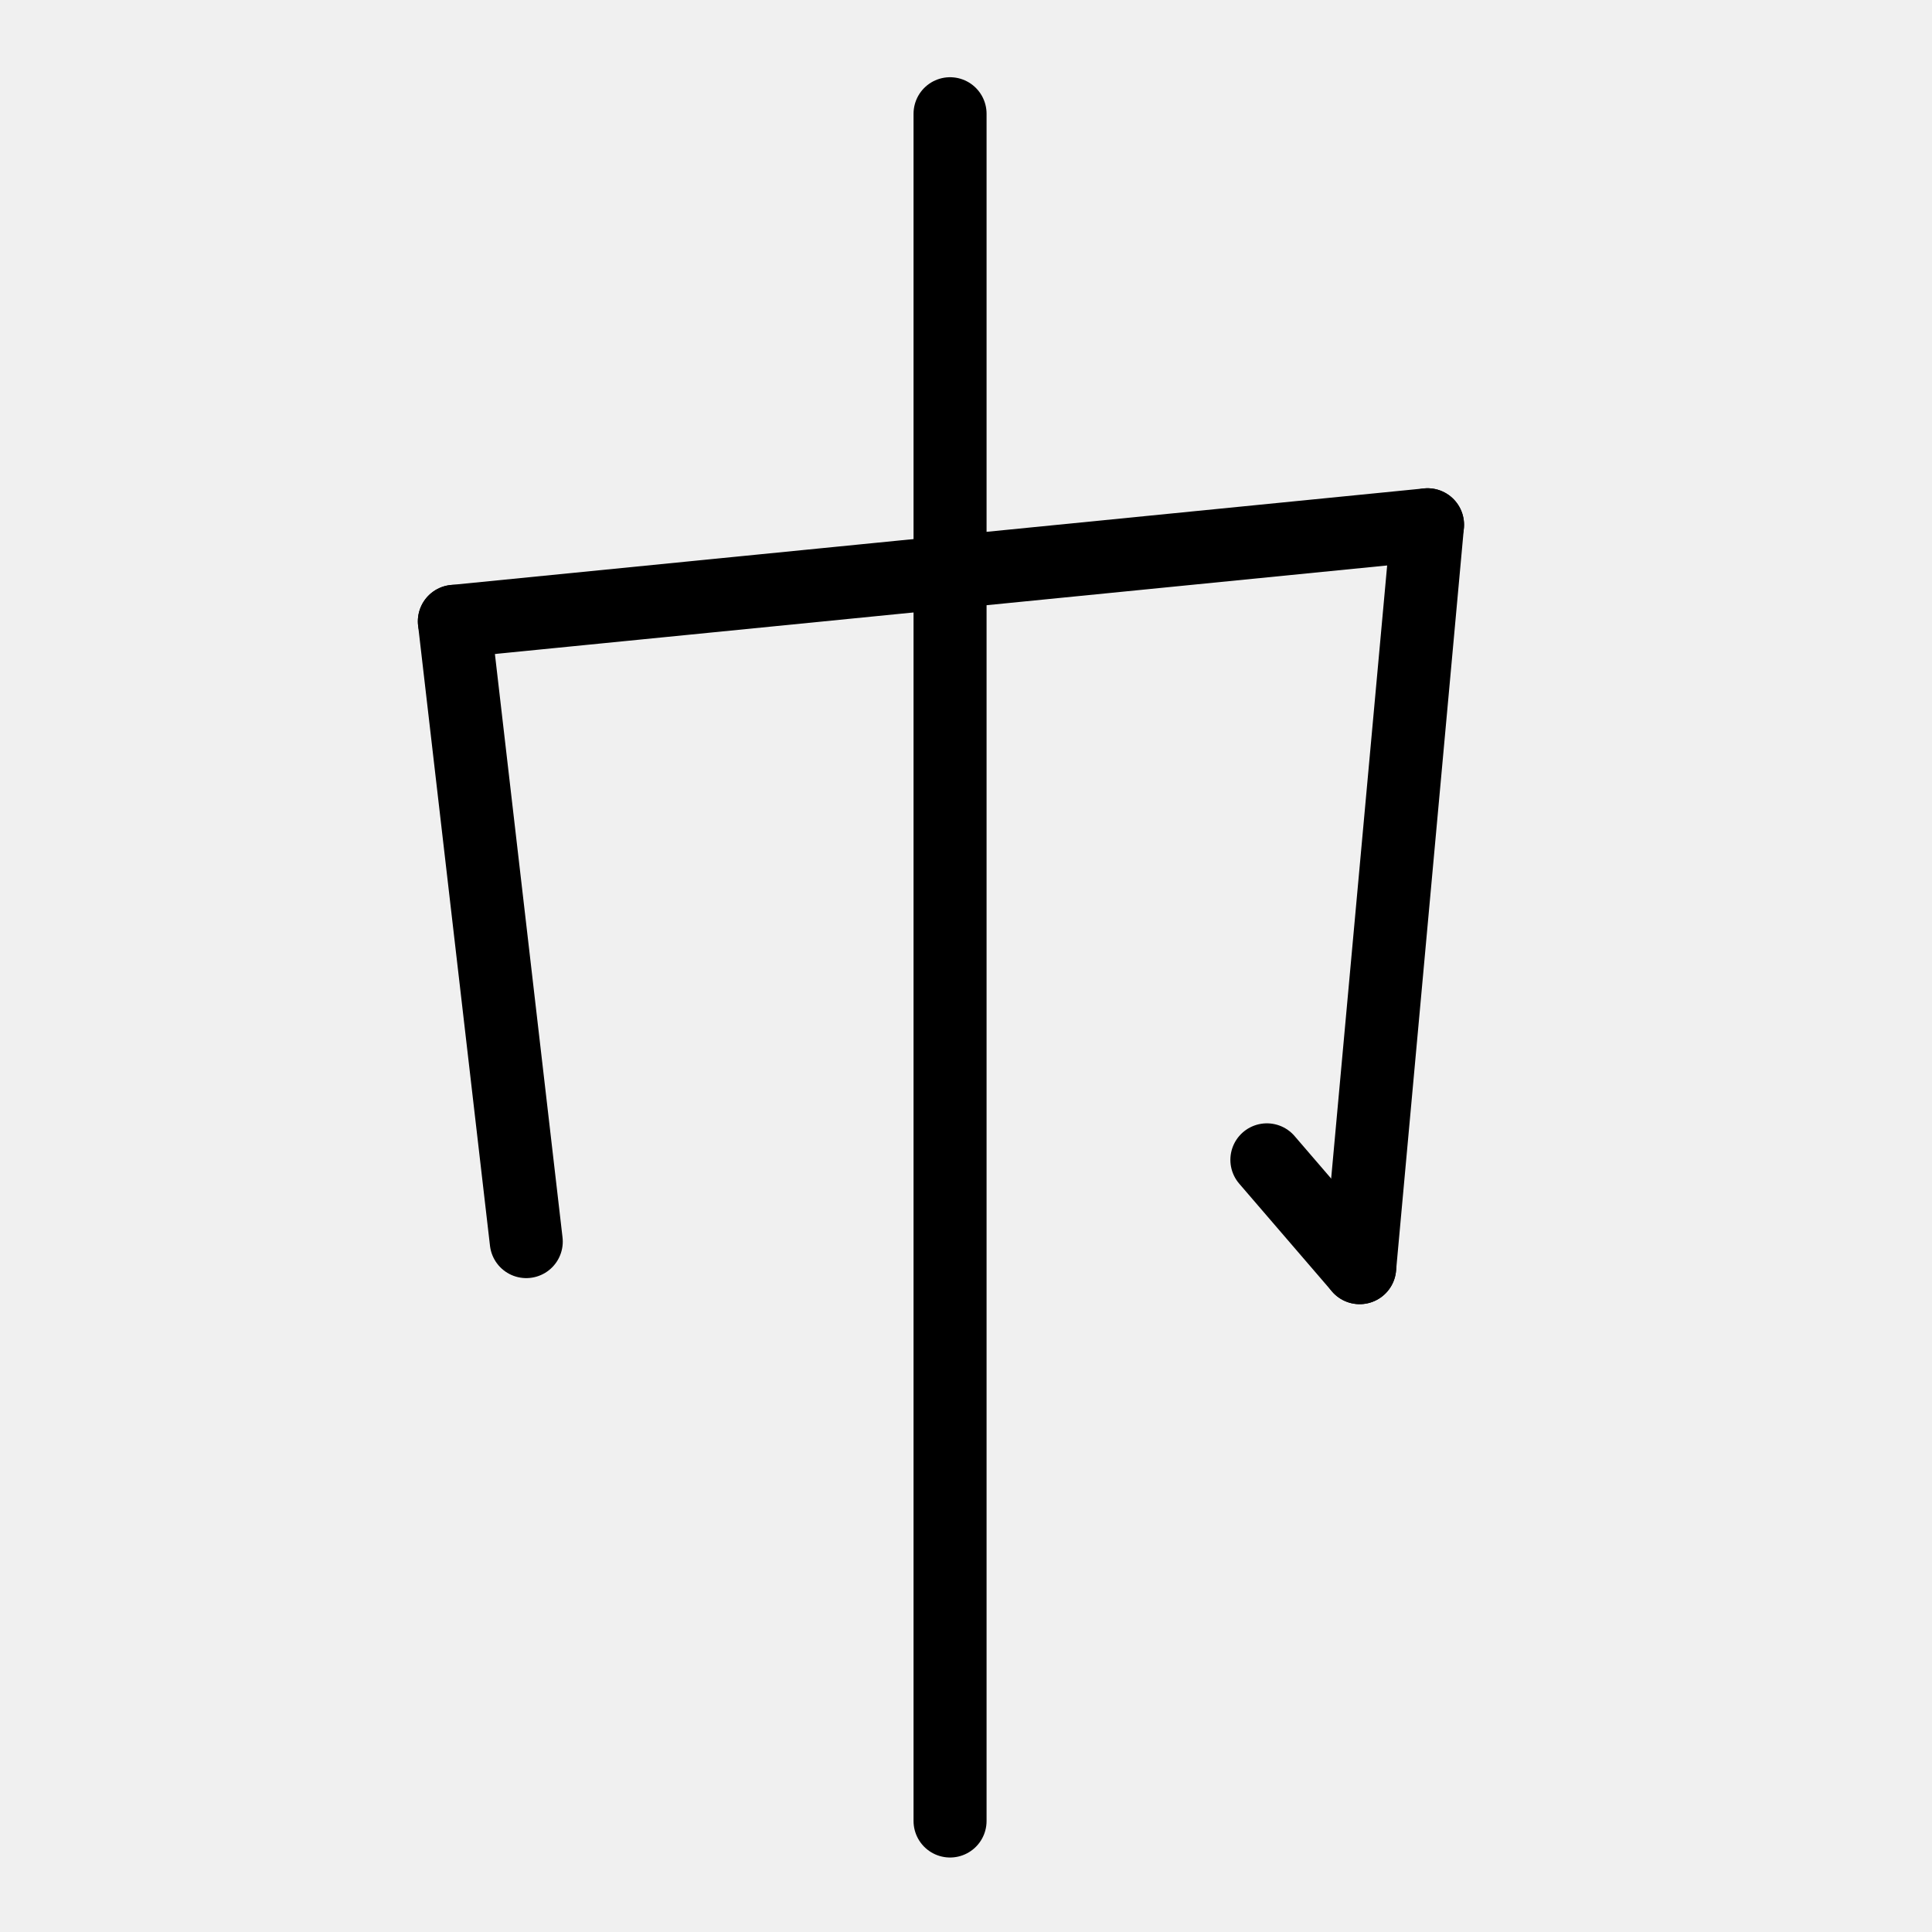
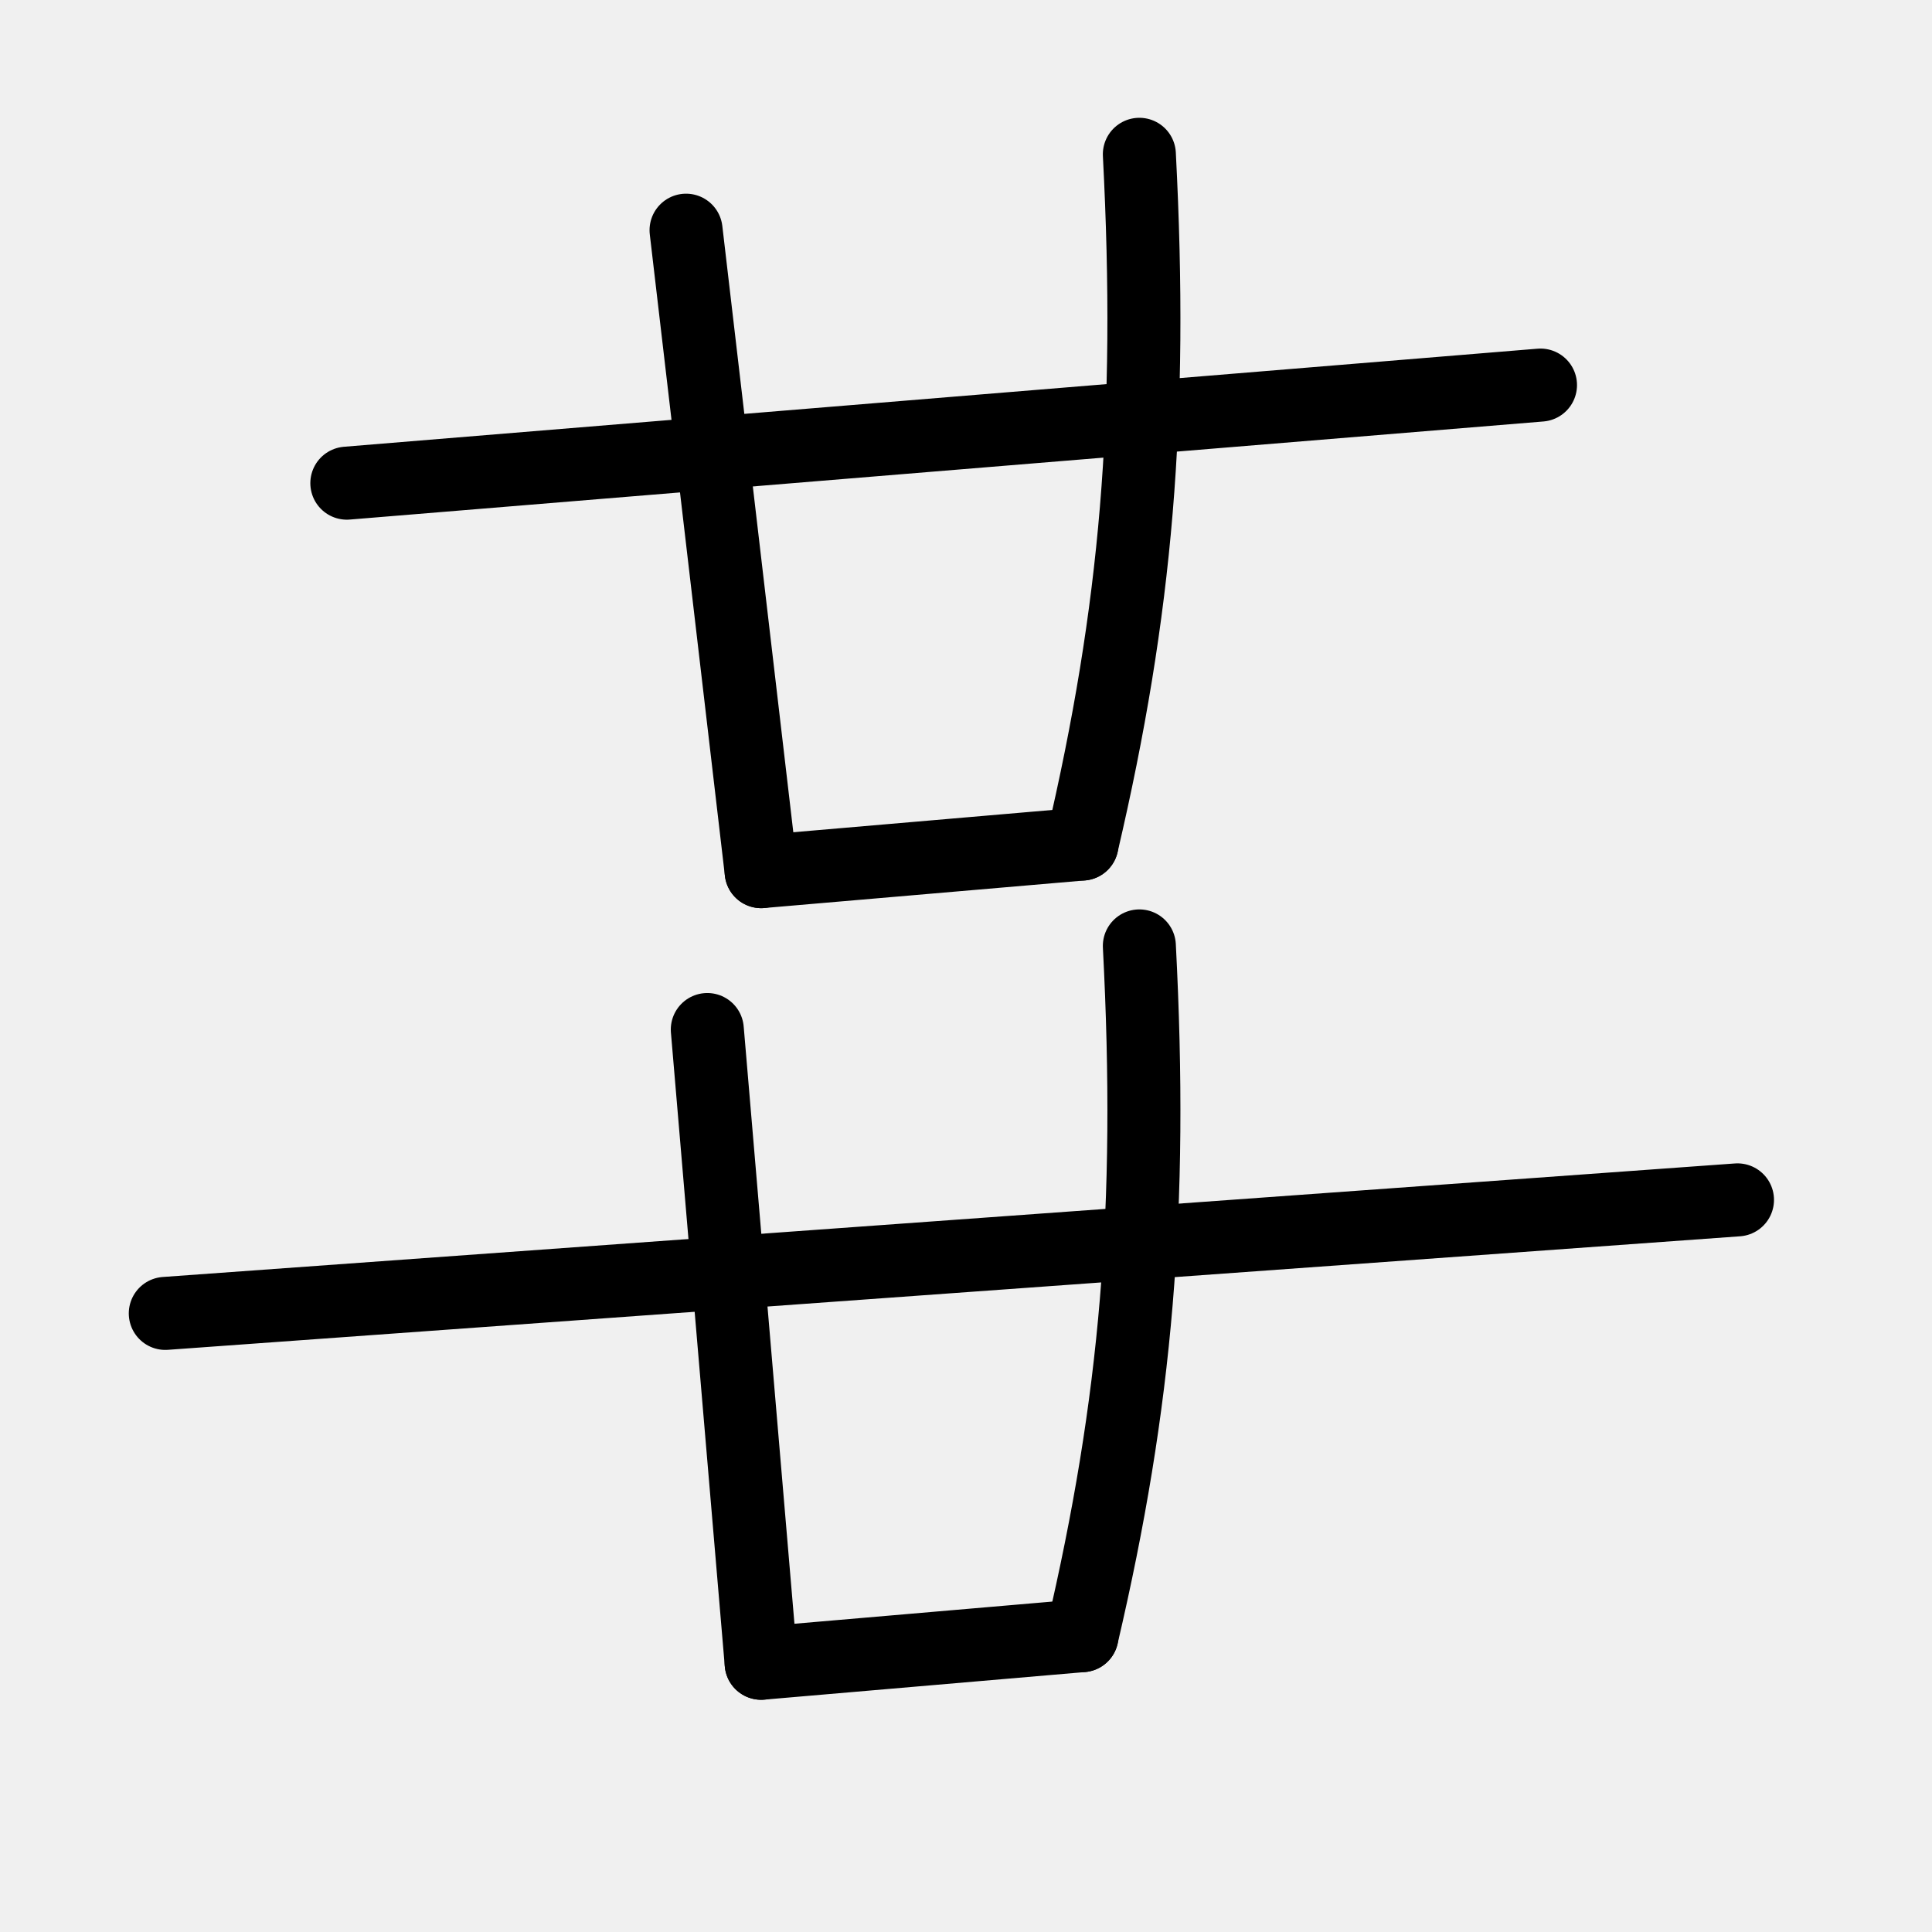
<svg xmlns="http://www.w3.org/2000/svg" xmlns:xlink="http://www.w3.org/1999/xlink" width="1000" height="1000" viewBox="0 0 264.583 264.583" version="1.1" id="svg1">
  <defs id="defs1">
+     <rect x="1677.939" y="-2488.205" width="10717.845" height="2745.917" id="rect77" />
    <color-profile name="Japan-Color-2011-Coated" xlink:href="file:///C:/WINDOWS/system32/spool/drivers/color/JapanColor2011Coated.icc" id="color-profile1" />
  </defs>
  <g id="layer1">
-     <path style="fill:none;stroke:#000000;stroke-width:10;stroke-linecap:round;stroke-linejoin:round;stroke-dasharray:none;stroke-opacity:1;paint-order:stroke fill markers" d="M -67.668,24.004 C -95.182,138.825 -192.422,219.938 -260.133,246.725" id="path36" />
-     <path style="fill:none;stroke:#000000;stroke-width:10;stroke-linecap:round;stroke-linejoin:round;stroke-dasharray:none;stroke-opacity:1;paint-order:stroke fill markers" d="M -211.871,73.186 C -178.186,178.717 -105.531,223.231 -31.786,246.93" id="path37" />
-     <path style="fill:none;stroke:#000000;stroke-width:10;stroke-linecap:round;stroke-linejoin:round;stroke-dasharray:none;stroke-opacity:1;paint-order:stroke fill markers" d="m -170.359,40.906 c 13.355,9.305 26.442,19.771 37.709,38.125" id="path38" />
-     <path style="fill:none;stroke:#000000;stroke-width:10;stroke-linecap:round;stroke-linejoin:round;stroke-dasharray:none;stroke-opacity:1;paint-order:stroke fill markers" d="M -499.989,87.76 V 182.968" id="path40" />
-     <path style="fill:none;stroke:#000000;stroke-width:10;stroke-linecap:round;stroke-linejoin:round;stroke-dasharray:none;stroke-opacity:1;paint-order:stroke fill markers" d="M -329.256,82.729 H -424.464" id="path41" />
-     <path style="fill:none;stroke:#000000;stroke-width:10;stroke-linecap:round;stroke-linejoin:round;stroke-dasharray:none;stroke-opacity:1;paint-order:stroke fill markers" d="m 340.352,81.275 9.846,95.07" id="path48" />
-     <path style="fill:none;stroke:#000000;stroke-width:10;stroke-linecap:round;stroke-linejoin:round;stroke-dasharray:none;stroke-opacity:1;paint-order:stroke fill markers" d="M 471.131,71.865 340.352,81.275" id="path49" />
-     <path style="fill:none;stroke:#000000;stroke-width:10;stroke-linecap:round;stroke-linejoin:round;stroke-dasharray:none;stroke-opacity:1;paint-order:stroke fill markers" d="M 461.838,166.991 350.198,176.345" id="path51" />
-     <path style="fill:none;stroke:#000000;stroke-width:10;stroke-linecap:round;stroke-linejoin:round;stroke-dasharray:none;stroke-opacity:1;paint-order:stroke fill markers" d="M 405.741,15.576 405.741,249.382" id="path52" />
-     <path style="fill:none;stroke:#000000;stroke-width:10;stroke-linecap:round;stroke-linejoin:round;stroke-dasharray:none;stroke-opacity:1;paint-order:stroke fill markers" d="M 504.344,113.81 373.565,123.22" id="path53" />
-     <path style="fill:none;stroke:#000000;stroke-width:10;stroke-linecap:round;stroke-linejoin:round;stroke-dasharray:none;stroke-opacity:1;paint-order:stroke fill markers" d="M 438.955,118.515 308.175,127.925" id="path54" />
-     <path style="fill:none;stroke:#000000;stroke-width:10;stroke-linecap:round;stroke-linejoin:round;stroke-dasharray:none;stroke-opacity:1;paint-order:stroke fill markers" d="M 927.66,47.063 C 923.402,173.993 899.949,208.42 856.518,243.053" id="path55" />
-     <path style="fill:none;stroke:#000000;stroke-width:10;stroke-linecap:round;stroke-linejoin:round;stroke-dasharray:none;stroke-opacity:1;paint-order:stroke fill markers" d="m 923.308,173.192 c 10.852,6.311 25.424,15.696 43.358,40.483" id="path57" />
-     <path style="fill:none;stroke:#000000;stroke-width:10;stroke-linecap:round;stroke-linejoin:round;stroke-dasharray:none;stroke-opacity:1;paint-order:stroke fill markers" d="m 651.764,21.187 2e-5,228.195" id="path59" />
-     <path style="fill:none;stroke:#000000;stroke-width:10;stroke-linecap:round;stroke-linejoin:round;stroke-dasharray:none;stroke-opacity:1;paint-order:stroke fill markers" d="M 729.85,113.515 577.91,128.262" id="path60" />
-     <path style="fill:none;stroke:#000000;stroke-width:10;stroke-linecap:round;stroke-linejoin:round;stroke-dasharray:none;stroke-opacity:1;paint-order:stroke fill markers" d="m 651.764,127.055 c -26.282,59.343 -57.111,92.345 -93.589,116.632" id="path61" />
-     <path style="fill:none;stroke:#000000;stroke-width:10;stroke-linecap:round;stroke-linejoin:round;stroke-dasharray:none;stroke-opacity:1;paint-order:stroke fill markers" d="m 590.474,65.39 c 7.647,14.944 16.508,26.959 37.709,38.125" id="path63" />
-     <path style="fill:none;stroke:#000000;stroke-width:10;stroke-linecap:round;stroke-linejoin:round;stroke-dasharray:none;stroke-opacity:1;paint-order:stroke fill markers" d="m 710.409,38.015 c -3.135,13.676 -15.717,41.755 -35.064,60.342" id="path64" />
-     <path style="fill:none;stroke:#000000;stroke-width:10;stroke-linecap:round;stroke-linejoin:round;stroke-dasharray:none;stroke-opacity:1;paint-order:stroke fill markers" d="M 1021.002,29.345 C 1017.001,145.058 995.352,216.045 945.626,243.053" id="path65" />
-     <path style="fill:none;stroke:#000000;stroke-width:10;stroke-linecap:round;stroke-linejoin:round;stroke-dasharray:none;stroke-opacity:1;paint-order:stroke fill markers" d="m 1015.949,183.239 c 22.073,11.086 39.36,27.183 56.489,60.871" id="path66" />
-     <path style="fill:none;stroke:#000000;stroke-width:10;stroke-linecap:round;stroke-linejoin:round;stroke-dasharray:none;stroke-opacity:1;paint-order:stroke fill markers" d="m 651.764,127.055 c 35.35,55.287 56.015,72.987 104.153,103.697" id="path3" />
-     <path style="fill:none;stroke:#000000;stroke-width:10;stroke-linecap:round;stroke-linejoin:round;stroke-dasharray:none;stroke-opacity:1;paint-order:stroke fill markers" d="m 471.131,71.865 -9.293,95.126" id="path4" />
-     <path style="fill:none;stroke:#000000;stroke-width:10;stroke-linecap:round;stroke-linejoin:round;stroke-dasharray:none;stroke-opacity:1;paint-order:stroke fill markers" d="m 1298.499,96.834 -158.503,11.976" id="path2" />
-     <path style="fill:none;stroke:#000000;stroke-width:10;stroke-linecap:round;stroke-linejoin:round;stroke-dasharray:none;stroke-opacity:1;paint-order:stroke fill markers" d="M 1222.168,25.642 C 1217.765,154.617 1189.432,212.564 1121.721,239.351" id="path5" />
-     <path style="fill:none;stroke:#000000;stroke-width:10;stroke-linecap:round;stroke-linejoin:round;stroke-dasharray:none;stroke-opacity:1;paint-order:stroke fill markers" d="m 1214.893,101.834 c 20.539,69.834 63.835,102.286 113.031,129.822" id="path6" />
-     <path style="fill:none;stroke:#000000;stroke-width:10;stroke-linecap:round;stroke-linejoin:round;stroke-dasharray:none;stroke-opacity:1;paint-order:stroke fill markers" d="m 710.409,38.015 c -3.135,13.676 -15.717,41.755 -35.064,60.342" id="path15" />
-     <path style="fill:none;stroke:#000000;stroke-width:10;stroke-linecap:round;stroke-linejoin:round;stroke-dasharray:none;stroke-opacity:1;paint-order:stroke fill markers" d="m 1508.019,33.495 c 0,46.135 -11.581,152.247 -50.194,197.594" id="path16" />
-     <path style="fill:none;stroke:#000000;stroke-width:10;stroke-linecap:round;stroke-linejoin:round;stroke-dasharray:none;stroke-opacity:1;paint-order:stroke fill markers" d="m 1596.118,28.495 -87.787,3.225" id="path17" />
-     <path style="fill:none;stroke:#000000;stroke-width:10;stroke-linecap:round;stroke-linejoin:round;stroke-dasharray:none;stroke-opacity:1;paint-order:stroke fill markers" d="m 1596.438,28.551 0,204.628" id="path18" />
-     <path style="fill:none;stroke:#000000;stroke-width:10;stroke-linecap:round;stroke-linejoin:round;stroke-dasharray:none;stroke-opacity:1;paint-order:stroke fill markers" d="m 1596.438,233.179 -20.642,-16.939" id="path19" />
-     <path style="fill:none;stroke:#000000;stroke-width:10;stroke-linecap:round;stroke-linejoin:round;stroke-dasharray:none;stroke-opacity:1;paint-order:stroke fill markers" d="M -806.718,82.729 V 159.422" id="path20" />
-     <path style="fill:none;stroke:#000000;stroke-width:10;stroke-linecap:round;stroke-linejoin:round;stroke-dasharray:none;stroke-opacity:1;paint-order:stroke fill markers" d="M -773.112,14.402 V 250.038" id="path21" />
-     <path style="fill:none;stroke:#000000;stroke-width:10;stroke-linecap:round;stroke-linejoin:round;stroke-dasharray:none;stroke-opacity:1;paint-order:stroke fill markers" d="m -717.693,14.26 c -7.791,53.926 -20.497,81.619 -45.1,106.815" id="path22" />
-     <path style="fill:none;stroke:#000000;stroke-width:10;stroke-linecap:round;stroke-linejoin:round;stroke-dasharray:none;stroke-opacity:1;paint-order:stroke fill markers" d="m -717.693,14.26 c 20.062,17.488 30.974,34.957 41.283,60.277" id="path23" />
-     <path style="fill:none;stroke:#000000;stroke-width:10;stroke-linecap:round;stroke-linejoin:round;stroke-dasharray:none;stroke-opacity:1;paint-order:stroke fill markers" d="M -712.693,90.464 V 248.811" id="path24" />
-     <path style="fill:none;stroke:#000000;stroke-width:10;stroke-linecap:round;stroke-linejoin:round;stroke-dasharray:none;stroke-opacity:1;paint-order:stroke fill markers" d="m -743.911,158.365 c 2.008,17.013 6.469,26.395 18.794,37.7" id="path25" />
-     <path style="fill:none;stroke:#000000;stroke-width:10;stroke-linecap:round;stroke-linejoin:round;stroke-dasharray:none;stroke-opacity:1;paint-order:stroke fill markers" d="m -681.411,136.193 c -2.57,31.339 -9.302,44.399 -18.859,59.988" id="path26" />
-     <path style="fill:none;stroke:#000000;stroke-width:10;stroke-linecap:round;stroke-linejoin:round;stroke-dasharray:none;stroke-opacity:1;paint-order:stroke fill markers" d="m -641.088,14.26 c -11.694,53.408 -23.037,74.712 -51.661,106.815" id="path27" />
-     <path style="fill:none;stroke:#000000;stroke-width:10;stroke-linecap:round;stroke-linejoin:round;stroke-dasharray:none;stroke-opacity:1;paint-order:stroke fill markers" d="m -641.088,14.26 c 18.877,9.767 55.683,48.226 65.573,72.014" id="path28" />
-     <path style="fill:none;stroke:#000000;stroke-width:10;stroke-linecap:round;stroke-linejoin:round;stroke-dasharray:none;stroke-opacity:1;paint-order:stroke fill markers" d="m -579.325,178.506 -92.86,5.678" id="path31" />
-     <path style="fill:none;stroke:#000000;stroke-width:10;stroke-linecap:round;stroke-linejoin:round;stroke-dasharray:none;stroke-opacity:1;paint-order:stroke fill markers" d="m -672.185,184.184 6.991,65.182" id="path33" />
-     <path style="fill:none;stroke:#000000;stroke-width:10;stroke-linecap:round;stroke-linejoin:round;stroke-dasharray:none;stroke-opacity:1;paint-order:stroke fill markers" d="m -585.924,243.722 -79.27,5.644" id="path35" />
-     <path style="fill:none;stroke:#000000;stroke-width:10;stroke-linecap:round;stroke-linejoin:round;stroke-dasharray:none;stroke-opacity:1;paint-order:stroke fill markers" d="m -579.325,178.506 -6.599,65.216" id="path39" />
-     <path style="fill:none;stroke:#000000;stroke-width:10;stroke-linecap:round;stroke-linejoin:round;stroke-dasharray:none;stroke-opacity:1;paint-order:stroke fill markers" d="m -732.442,229.453 19.869,20.87" id="path42" />
-     <path style="fill:none;stroke:#000000;stroke-width:10;stroke-linecap:round;stroke-linejoin:round;stroke-dasharray:none;stroke-opacity:1;paint-order:stroke fill markers" d="m -587.928,211.114 -79.816,5.678" id="path44" />
-     <path style="fill:none;stroke:#000000;stroke-width:10;stroke-linecap:round;stroke-linejoin:round;stroke-dasharray:none;stroke-opacity:1;paint-order:stroke fill markers" d="m -582.958,99.646 -86.03,5.247" id="path45" />
-     <path style="fill:none;stroke:#000000;stroke-width:10;stroke-linecap:round;stroke-linejoin:round;stroke-dasharray:none;stroke-opacity:1;paint-order:stroke fill markers" d="m -668.987,104.893 6.477,60.243" id="path46" />
-     <path style="fill:none;stroke:#000000;stroke-width:10;stroke-linecap:round;stroke-linejoin:round;stroke-dasharray:none;stroke-opacity:1;paint-order:stroke fill markers" d="m -589.071,159.919 -73.439,5.216" id="path47" />
-     <path style="fill:none;stroke:#000000;stroke-width:10;stroke-linecap:round;stroke-linejoin:round;stroke-dasharray:none;stroke-opacity:1;paint-order:stroke fill markers" d="m -582.958,99.646 -6.113,60.274" id="path50" />
-     <path style="fill:none;stroke:#000000;stroke-width:10;stroke-linecap:round;stroke-linejoin:round;stroke-dasharray:none;stroke-opacity:1;paint-order:stroke fill markers" d="m -590.928,129.782 -73.945,5.247" id="path56" />
-     <path style="fill:none;stroke:#000000;stroke-width:10;stroke-linecap:round;stroke-linejoin:round;stroke-dasharray:none;stroke-opacity:1;paint-order:stroke fill markers" d="m 62.224,85.089 9.846,84.945" id="path69" />
-     <path style="fill:none;stroke:#000000;stroke-width:10;stroke-linecap:round;stroke-linejoin:round;stroke-dasharray:none;stroke-opacity:1;paint-order:stroke fill markers" d="M 195.498,71.865 62.224,85.089" id="path70" />
-     <path style="fill:none;stroke:#000000;stroke-width:10;stroke-linecap:round;stroke-linejoin:round;stroke-dasharray:none;stroke-opacity:1;paint-order:stroke fill markers" d="m 130.108,15.576 2e-5,233.806" id="path72" />
-     <path style="fill:none;stroke:#000000;stroke-width:10;stroke-linecap:round;stroke-linejoin:round;stroke-dasharray:none;stroke-opacity:1;paint-order:stroke fill markers" d="M 195.498,71.865 186.205,173.603" id="path75" />
-     <path style="fill:none;stroke:#000000;stroke-width:10;stroke-linecap:round;stroke-linejoin:round;stroke-dasharray:none;stroke-opacity:1;paint-order:stroke fill markers" d="m 173.497,158.838 12.707,14.765" id="path76" />
+     <path style="fill:none;stroke:#000000;stroke-width:10;stroke-linecap:round;stroke-linejoin:round;stroke-dasharray:none;stroke-opacity:1;paint-order:stroke fill markers" d="M -67.668,347.188 C -95.182,462.008 -192.422,543.121 -260.133,569.908" id="path36" />
+     <path style="fill:none;stroke:#000000;stroke-width:10;stroke-linecap:round;stroke-linejoin:round;stroke-dasharray:none;stroke-opacity:1;paint-order:stroke fill markers" d="m -211.871,396.37 c 33.685,105.53 106.339,150.045 180.085,173.744" id="path37" />
+     <path style="fill:none;stroke:#000000;stroke-width:10;stroke-linecap:round;stroke-linejoin:round;stroke-dasharray:none;stroke-opacity:1;paint-order:stroke fill markers" d="m -170.359,364.09 c 13.355,9.305 26.442,19.771 37.709,38.125" id="path38" />
+     <path style="fill:none;stroke:#000000;stroke-width:10;stroke-linecap:round;stroke-linejoin:round;stroke-dasharray:none;stroke-opacity:1;paint-order:stroke fill markers" d="M -499.989,410.944 V 506.152" id="path40" />
+     <path style="fill:none;stroke:#000000;stroke-width:10;stroke-linecap:round;stroke-linejoin:round;stroke-dasharray:none;stroke-opacity:1;paint-order:stroke fill markers" d="M -329.256,405.913 H -424.464" id="path41" />
+     <path style="fill:none;stroke:#000000;stroke-width:10;stroke-linecap:round;stroke-linejoin:round;stroke-dasharray:none;stroke-opacity:1;paint-order:stroke fill markers" d="m 340.352,404.459 9.846,95.07" id="path48" />
+     <path style="fill:none;stroke:#000000;stroke-width:10;stroke-linecap:round;stroke-linejoin:round;stroke-dasharray:none;stroke-opacity:1;paint-order:stroke fill markers" d="m 471.131,395.049 -130.78,9.41" id="path49" />
+     <path style="fill:none;stroke:#000000;stroke-width:10;stroke-linecap:round;stroke-linejoin:round;stroke-dasharray:none;stroke-opacity:1;paint-order:stroke fill markers" d="M 461.838,490.174 350.198,499.529" id="path51" />
+     <path style="fill:none;stroke:#000000;stroke-width:10;stroke-linecap:round;stroke-linejoin:round;stroke-dasharray:none;stroke-opacity:1;paint-order:stroke fill markers" d="m 405.741,338.76 2e-5,233.806" id="path52" />
+     <path style="fill:none;stroke:#000000;stroke-width:10;stroke-linecap:round;stroke-linejoin:round;stroke-dasharray:none;stroke-opacity:1;paint-order:stroke fill markers" d="m 504.344,436.994 -130.78,9.41" id="path53" />
+     <path style="fill:none;stroke:#000000;stroke-width:10;stroke-linecap:round;stroke-linejoin:round;stroke-dasharray:none;stroke-opacity:1;paint-order:stroke fill markers" d="m 438.955,441.699 -130.78,9.41" id="path54" />
+     <path style="fill:none;stroke:#000000;stroke-width:10;stroke-linecap:round;stroke-linejoin:round;stroke-dasharray:none;stroke-opacity:1;paint-order:stroke fill markers" d="M 927.66,370.246 C 923.402,497.177 899.949,531.604 856.518,566.237" id="path55" />
+     <path style="fill:none;stroke:#000000;stroke-width:10;stroke-linecap:round;stroke-linejoin:round;stroke-dasharray:none;stroke-opacity:1;paint-order:stroke fill markers" d="m 923.308,496.376 c 10.852,6.311 25.424,15.696 43.358,40.483" id="path57" />
+     <path style="fill:none;stroke:#000000;stroke-width:10;stroke-linecap:round;stroke-linejoin:round;stroke-dasharray:none;stroke-opacity:1;paint-order:stroke fill markers" d="m 651.764,344.37 2e-5,228.195" id="path59" />
+     <path style="fill:none;stroke:#000000;stroke-width:10;stroke-linecap:round;stroke-linejoin:round;stroke-dasharray:none;stroke-opacity:1;paint-order:stroke fill markers" d="M 729.85,436.699 577.91,451.445" id="path60" />
+     <path style="fill:none;stroke:#000000;stroke-width:10;stroke-linecap:round;stroke-linejoin:round;stroke-dasharray:none;stroke-opacity:1;paint-order:stroke fill markers" d="M 651.764,450.239 C 625.482,509.581 594.653,542.584 558.175,566.871" id="path61" />
+     <path style="fill:none;stroke:#000000;stroke-width:10;stroke-linecap:round;stroke-linejoin:round;stroke-dasharray:none;stroke-opacity:1;paint-order:stroke fill markers" d="m 590.474,388.574 c 7.647,14.944 16.508,26.959 37.709,38.125" id="path63" />
+     <path style="fill:none;stroke:#000000;stroke-width:10;stroke-linecap:round;stroke-linejoin:round;stroke-dasharray:none;stroke-opacity:1;paint-order:stroke fill markers" d="m 710.409,361.199 c -3.135,13.676 -15.717,41.755 -35.064,60.342" id="path64" />
+     <path style="fill:none;stroke:#000000;stroke-width:10;stroke-linecap:round;stroke-linejoin:round;stroke-dasharray:none;stroke-opacity:1;paint-order:stroke fill markers" d="m 1021.002,352.529 c -4,115.713 -25.65,186.701 -75.375,213.708" id="path65" />
+     <path style="fill:none;stroke:#000000;stroke-width:10;stroke-linecap:round;stroke-linejoin:round;stroke-dasharray:none;stroke-opacity:1;paint-order:stroke fill markers" d="m 1015.949,506.423 c 22.073,11.086 39.36,27.183 56.489,60.871" id="path66" />
+     <path style="fill:none;stroke:#000000;stroke-width:10;stroke-linecap:round;stroke-linejoin:round;stroke-dasharray:none;stroke-opacity:1;paint-order:stroke fill markers" d="m 651.764,450.239 c 35.35,55.287 56.015,72.987 104.153,103.697" id="path3" />
+     <path style="fill:none;stroke:#000000;stroke-width:10;stroke-linecap:round;stroke-linejoin:round;stroke-dasharray:none;stroke-opacity:1;paint-order:stroke fill markers" d="m 471.131,395.049 -9.293,95.126" id="path4" />
+     <path style="fill:none;stroke:#000000;stroke-width:10;stroke-linecap:round;stroke-linejoin:round;stroke-dasharray:none;stroke-opacity:1;paint-order:stroke fill markers" d="m -1269.641,420.017 -158.503,11.976" id="path2" />
+     <path style="fill:none;stroke:#000000;stroke-width:10;stroke-linecap:round;stroke-linejoin:round;stroke-dasharray:none;stroke-opacity:1;paint-order:stroke fill markers" d="m -1345.973,348.826 c -4.402,128.975 -32.736,186.922 -100.447,213.709" id="path5" />
+     <path style="fill:none;stroke:#000000;stroke-width:10;stroke-linecap:round;stroke-linejoin:round;stroke-dasharray:none;stroke-opacity:1;paint-order:stroke fill markers" d="m -1353.247,425.017 c 20.539,69.834 63.835,102.286 113.031,129.822" id="path6" />
+     <path style="fill:none;stroke:#000000;stroke-width:10;stroke-linecap:round;stroke-linejoin:round;stroke-dasharray:none;stroke-opacity:1;paint-order:stroke fill markers" d="m 710.409,361.199 c -3.135,13.676 -15.717,41.755 -35.064,60.342" id="path15" />
+     <path style="fill:none;stroke:#000000;stroke-width:10;stroke-linecap:round;stroke-linejoin:round;stroke-dasharray:none;stroke-opacity:1;paint-order:stroke fill markers" d="m 1303.238,405.798 c 3.741,49.538 0.031,114.385 -35.328,155.729" id="path16" />
+     <path style="fill:none;stroke:#000000;stroke-width:10;stroke-linecap:round;stroke-linejoin:round;stroke-dasharray:none;stroke-opacity:1;paint-order:stroke fill markers" d="m 1370.741,380.304 -67.218,9.592" id="path17" />
+     <path style="fill:none;stroke:#000000;stroke-width:10;stroke-linecap:round;stroke-linejoin:round;stroke-dasharray:none;stroke-opacity:1;paint-order:stroke fill markers" d="M 1370.741,380.304 V 573.507" id="path18" />
+     <path style="fill:none;stroke:#000000;stroke-width:10;stroke-linecap:round;stroke-linejoin:round;stroke-dasharray:none;stroke-opacity:1;paint-order:stroke fill markers" d="m 1370.741,573.507 -21.696,-23.06" id="path19" />
+     <path style="fill:none;stroke:#000000;stroke-width:10;stroke-linecap:round;stroke-linejoin:round;stroke-dasharray:none;stroke-opacity:1;paint-order:stroke fill markers" d="m -806.718,405.913 v 76.693" id="path20" />
+     <path style="fill:none;stroke:#000000;stroke-width:10;stroke-linecap:round;stroke-linejoin:round;stroke-dasharray:none;stroke-opacity:1;paint-order:stroke fill markers" d="M -773.112,337.586 V 573.222" id="path21" />
+     <path style="fill:none;stroke:#000000;stroke-width:10;stroke-linecap:round;stroke-linejoin:round;stroke-dasharray:none;stroke-opacity:1;paint-order:stroke fill markers" d="m -717.693,337.444 c -7.791,53.926 -20.497,81.619 -45.1,106.815" id="path22" />
+     <path style="fill:none;stroke:#000000;stroke-width:10;stroke-linecap:round;stroke-linejoin:round;stroke-dasharray:none;stroke-opacity:1;paint-order:stroke fill markers" d="m -717.693,337.444 c 20.062,17.488 30.974,34.957 41.283,60.277" id="path23" />
+     <path style="fill:none;stroke:#000000;stroke-width:10;stroke-linecap:round;stroke-linejoin:round;stroke-dasharray:none;stroke-opacity:1;paint-order:stroke fill markers" d="M -712.693,413.648 V 571.995" id="path24" />
+     <path style="fill:none;stroke:#000000;stroke-width:10;stroke-linecap:round;stroke-linejoin:round;stroke-dasharray:none;stroke-opacity:1;paint-order:stroke fill markers" d="m -743.911,481.549 c 2.008,17.013 6.469,26.395 18.794,37.7" id="path25" />
+     <path style="fill:none;stroke:#000000;stroke-width:10;stroke-linecap:round;stroke-linejoin:round;stroke-dasharray:none;stroke-opacity:1;paint-order:stroke fill markers" d="m -681.411,459.377 c -2.57,31.339 -9.302,44.399 -18.859,59.988" id="path26" />
+     <path style="fill:none;stroke:#000000;stroke-width:10;stroke-linecap:round;stroke-linejoin:round;stroke-dasharray:none;stroke-opacity:1;paint-order:stroke fill markers" d="m -641.088,337.444 c -11.694,53.408 -23.037,74.712 -51.661,106.815" id="path27" />
+     <path style="fill:none;stroke:#000000;stroke-width:10;stroke-linecap:round;stroke-linejoin:round;stroke-dasharray:none;stroke-opacity:1;paint-order:stroke fill markers" d="m -641.088,337.444 c 18.877,9.767 55.683,48.226 65.573,72.014" id="path28" />
+     <path style="fill:none;stroke:#000000;stroke-width:10;stroke-linecap:round;stroke-linejoin:round;stroke-dasharray:none;stroke-opacity:1;paint-order:stroke fill markers" d="m -579.325,501.69 -92.86,5.678" id="path31" />
+     <path style="fill:none;stroke:#000000;stroke-width:10;stroke-linecap:round;stroke-linejoin:round;stroke-dasharray:none;stroke-opacity:1;paint-order:stroke fill markers" d="m -672.185,507.368 6.991,65.182" id="path33" />
+     <path style="fill:none;stroke:#000000;stroke-width:10;stroke-linecap:round;stroke-linejoin:round;stroke-dasharray:none;stroke-opacity:1;paint-order:stroke fill markers" d="m -585.924,566.906 -79.27,5.644" id="path35" />
+     <path style="fill:none;stroke:#000000;stroke-width:10;stroke-linecap:round;stroke-linejoin:round;stroke-dasharray:none;stroke-opacity:1;paint-order:stroke fill markers" d="m -579.325,501.69 -6.599,65.216" id="path39" />
+     <path style="fill:none;stroke:#000000;stroke-width:10;stroke-linecap:round;stroke-linejoin:round;stroke-dasharray:none;stroke-opacity:1;paint-order:stroke fill markers" d="m -732.442,552.636 19.869,20.87" id="path42" />
+     <path style="fill:none;stroke:#000000;stroke-width:10;stroke-linecap:round;stroke-linejoin:round;stroke-dasharray:none;stroke-opacity:1;paint-order:stroke fill markers" d="m -587.928,534.298 -79.816,5.678" id="path44" />
+     <path style="fill:none;stroke:#000000;stroke-width:10;stroke-linecap:round;stroke-linejoin:round;stroke-dasharray:none;stroke-opacity:1;paint-order:stroke fill markers" d="m -582.958,422.829 -86.03,5.247" id="path45" />
+     <path style="fill:none;stroke:#000000;stroke-width:10;stroke-linecap:round;stroke-linejoin:round;stroke-dasharray:none;stroke-opacity:1;paint-order:stroke fill markers" d="m -668.987,428.077 6.477,60.243" id="path46" />
+     <path style="fill:none;stroke:#000000;stroke-width:10;stroke-linecap:round;stroke-linejoin:round;stroke-dasharray:none;stroke-opacity:1;paint-order:stroke fill markers" d="m -589.071,483.103 -73.439,5.216" id="path47" />
+     <path style="fill:none;stroke:#000000;stroke-width:10;stroke-linecap:round;stroke-linejoin:round;stroke-dasharray:none;stroke-opacity:1;paint-order:stroke fill markers" d="m -582.958,422.829 -6.113,60.274" id="path50" />
+     <path style="fill:none;stroke:#000000;stroke-width:10;stroke-linecap:round;stroke-linejoin:round;stroke-dasharray:none;stroke-opacity:1;paint-order:stroke fill markers" d="m -590.928,452.966 -73.945,5.247" id="path56" />
+     <path style="fill:none;stroke:#000000;stroke-width:10;stroke-linecap:round;stroke-linejoin:round;stroke-dasharray:none;stroke-opacity:1;paint-order:stroke fill markers" d="m -1060.925,1041.79 9.846,84.945" id="path69" />
+     <path style="fill:none;stroke:#000000;stroke-width:10;stroke-linecap:round;stroke-linejoin:round;stroke-dasharray:none;stroke-opacity:1;paint-order:stroke fill markers" d="m -865.076,1023.566 -224.958,24.209" id="path70" />
+     <path style="fill:none;stroke:#000000;stroke-width:10;stroke-linecap:round;stroke-linejoin:round;stroke-dasharray:none;stroke-opacity:1;paint-order:stroke fill markers" d="M -993.04,972.277 V 1206.083" id="path72" />
+     <path style="fill:none;stroke:#000000;stroke-width:10;stroke-linecap:round;stroke-linejoin:round;stroke-dasharray:none;stroke-opacity:1;paint-order:stroke fill markers" d="m -927.651,1028.566 -9.293,101.738" id="path75" />
+     <path style="fill:none;stroke:#000000;stroke-width:10;stroke-linecap:round;stroke-linejoin:round;stroke-dasharray:none;stroke-opacity:1;paint-order:stroke fill markers" d="m -949.651,1115.539 12.707,14.765" id="path76" />
+     <path style="fill:none;stroke:#000000;stroke-width:10;stroke-linecap:round;stroke-linejoin:round;stroke-dasharray:none;stroke-opacity:1;paint-order:stroke fill markers" d="m -1062.655,410.825 v 69.85" id="path7" />
+     <path style="fill:none;stroke:#000000;stroke-width:10;stroke-linecap:round;stroke-linejoin:round;stroke-dasharray:none;stroke-opacity:1;paint-order:stroke fill markers" d="M -1031.333,361.174 V 571.385" id="path8" />
+     <path style="fill:none;stroke:#000000;stroke-width:10;stroke-linecap:round;stroke-linejoin:round;stroke-dasharray:none;stroke-opacity:1;paint-order:stroke fill markers" d="m -979.68,343.583 c -7.262,53.926 -19.104,81.619 -42.035,106.815" id="path9" />
+     <path style="fill:none;stroke:#000000;stroke-width:10;stroke-linecap:round;stroke-linejoin:round;stroke-dasharray:none;stroke-opacity:1;paint-order:stroke fill markers" d="m -979.68,343.583 c 18.699,17.488 28.869,34.957 38.477,60.277" id="path10" />
+     <path style="fill:none;stroke:#000000;stroke-width:10;stroke-linecap:round;stroke-linejoin:round;stroke-dasharray:none;stroke-opacity:1;paint-order:stroke fill markers" d="m -975.019,411.271 v 158.347" id="path11" />
+     <path style="fill:none;stroke:#000000;stroke-width:10;stroke-linecap:round;stroke-linejoin:round;stroke-dasharray:none;stroke-opacity:1;paint-order:stroke fill markers" d="m -1004.115,479.172 c 1.872,17.013 6.029,26.395 17.517,37.7" id="path12" />
+     <path style="fill:none;stroke:#000000;stroke-width:10;stroke-linecap:round;stroke-linejoin:round;stroke-dasharray:none;stroke-opacity:1;paint-order:stroke fill markers" d="m -945.862,457 c -2.396,31.339 -8.67,44.399 -17.578,59.988" id="path13" />
+     <path style="fill:none;stroke:#000000;stroke-width:10;stroke-linecap:round;stroke-linejoin:round;stroke-dasharray:none;stroke-opacity:1;paint-order:stroke fill markers" d="m -908.279,335.068 c -10.9,53.408 -21.472,74.712 -48.15,106.815" id="path14" />
+     <path style="fill:none;stroke:#000000;stroke-width:10;stroke-linecap:round;stroke-linejoin:round;stroke-dasharray:none;stroke-opacity:1;paint-order:stroke fill markers" d="m -908.279,335.068 c 17.594,9.767 51.899,48.226 61.117,72.014" id="path29" />
+     <path style="fill:none;stroke:#000000;stroke-width:10;stroke-linecap:round;stroke-linejoin:round;stroke-dasharray:none;stroke-opacity:1;paint-order:stroke fill markers" d="m -850.713,499.314 -86.551,5.678" id="path30" />
+     <path style="fill:none;stroke:#000000;stroke-width:10;stroke-linecap:round;stroke-linejoin:round;stroke-dasharray:none;stroke-opacity:1;paint-order:stroke fill markers" d="m -937.264,504.992 6.516,65.182" id="path32" />
+     <path style="fill:none;stroke:#000000;stroke-width:10;stroke-linecap:round;stroke-linejoin:round;stroke-dasharray:none;stroke-opacity:1;paint-order:stroke fill markers" d="m -856.864,564.53 -73.884,5.644" id="path34" />
+     <path style="fill:none;stroke:#000000;stroke-width:10;stroke-linecap:round;stroke-linejoin:round;stroke-dasharray:none;stroke-opacity:1;paint-order:stroke fill markers" d="m -850.713,499.314 -6.15,65.216" id="path43" />
+     <path style="fill:none;stroke:#000000;stroke-width:10;stroke-linecap:round;stroke-linejoin:round;stroke-dasharray:none;stroke-opacity:1;paint-order:stroke fill markers" d="m -993.426,550.26 18.519,20.87" id="path58" />
+     <path style="fill:none;stroke:#000000;stroke-width:10;stroke-linecap:round;stroke-linejoin:round;stroke-dasharray:none;stroke-opacity:1;paint-order:stroke fill markers" d="m -858.732,531.922 -74.393,5.678" id="path62" />
+     <path style="fill:none;stroke:#000000;stroke-width:10;stroke-linecap:round;stroke-linejoin:round;stroke-dasharray:none;stroke-opacity:1;paint-order:stroke fill markers" d="m -854.099,420.453 -80.184,5.247" id="path67" />
+     <path style="fill:none;stroke:#000000;stroke-width:10;stroke-linecap:round;stroke-linejoin:round;stroke-dasharray:none;stroke-opacity:1;paint-order:stroke fill markers" d="m -934.283,425.701 6.037,60.243" id="path68" />
+     <path style="fill:none;stroke:#000000;stroke-width:10;stroke-linecap:round;stroke-linejoin:round;stroke-dasharray:none;stroke-opacity:1;paint-order:stroke fill markers" d="m -859.797,480.727 -68.449,5.216" id="path71" />
+     <path style="fill:none;stroke:#000000;stroke-width:10;stroke-linecap:round;stroke-linejoin:round;stroke-dasharray:none;stroke-opacity:1;paint-order:stroke fill markers" d="m -854.099,420.453 -5.698,60.274" id="path73" />
+     <path style="fill:none;stroke:#000000;stroke-width:10;stroke-linecap:round;stroke-linejoin:round;stroke-dasharray:none;stroke-opacity:1;paint-order:stroke fill markers" d="m -861.528,450.59 -68.921,5.247" id="path74" />
+     <path style="fill:none;stroke:#000000;stroke-width:10;stroke-linecap:round;stroke-linejoin:round;stroke-dasharray:none;stroke-opacity:1;paint-order:stroke fill markers" d="m 1759.957,428.13 c 31.329,13.664 52.598,31.744 89.796,80.224" id="path77" />
+     <text xml:space="preserve" transform="scale(0.2645833)" id="text77" style="font-weight:600;font-size:40px;line-height:6;font-family:'Source Han Serif JP';-inkscape-font-specification:'Source Han Serif JP, Semi-Bold';text-align:start;letter-spacing:0px;word-spacing:0px;writing-mode:lr-tb;direction:ltr;text-orientation:upright;white-space:pre;shape-inside:url(#rect77);display:inline;fill:#ffffff;stroke:#000000;stroke-width:3.78;stroke-linecap:round;stroke-linejoin:round;paint-order:stroke fill markers" />
+     <path style="fill:none;stroke:#000000;stroke-width:10;stroke-linecap:round;stroke-linejoin:round;stroke-dasharray:none;stroke-opacity:1;paint-order:stroke fill markers" d="m 1390.357,336.069 -111.741,12.656" id="path78" />
+     <path style="fill:none;stroke:#000000;stroke-width:10;stroke-linecap:round;stroke-linejoin:round;stroke-dasharray:none;stroke-opacity:1;paint-order:stroke fill markers" d="m 1442.733,444.991 c -61.569,0.955 -154.466,7.966 -214.958,16.998" id="path79" />
+     <path style="fill:none;stroke:#000000;stroke-width:10;stroke-linecap:round;stroke-linejoin:round;stroke-dasharray:none;stroke-opacity:1;paint-order:stroke fill markers" d="M 739.85,14.366 V 250.218" id="path80" />
+     <path style="fill:none;stroke:#000000;stroke-width:10;stroke-linecap:round;stroke-linejoin:round;stroke-dasharray:none;stroke-opacity:1;paint-order:stroke fill markers" d="m 838.261,117.597 c -98.411,7.005 -136.856,14.694 -201.149,28.33" id="path81" />
+     <path style="fill:none;stroke:#000000;stroke-width:10;stroke-linecap:round;stroke-linejoin:round;stroke-dasharray:none;stroke-opacity:1;paint-order:stroke fill markers" d="M 567.501,52.736 421.915,66.472" id="path84" />
+     <path style="fill:none;stroke:#000000;stroke-width:10;stroke-linecap:round;stroke-linejoin:round;stroke-dasharray:none;stroke-opacity:1;paint-order:stroke fill markers" d="m 567.501,52.736 c 2.255,52.568 -4.035,100.671 -37.66,135.903" id="path85" />
+     <path style="fill:none;stroke:#000000;stroke-width:10;stroke-linecap:round;stroke-linejoin:round;stroke-dasharray:none;stroke-opacity:1;paint-order:stroke fill markers" d="m 484.864,72.987 c -4.852,46.579 -16.318,78.948 -47.545,114.531" id="path86" />
+     <path style="fill:none;stroke:#000000;stroke-width:10;stroke-linecap:round;stroke-linejoin:round;stroke-dasharray:none;stroke-opacity:1;paint-order:stroke fill markers" d="m 602.895,208.162 c -49.669,-9.473 -125.023,-5.23 -226.063,12.728" id="path87" />
+     <path style="fill:none;stroke:#000000;stroke-width:10;stroke-linecap:round;stroke-linejoin:round;stroke-dasharray:none;stroke-opacity:1;paint-order:stroke fill markers" d="M 918.308,76.666 V 171.873" id="path88" />
+     <path style="fill:none;stroke:#000000;stroke-width:10;stroke-linecap:round;stroke-linejoin:round;stroke-dasharray:none;stroke-opacity:1;paint-order:stroke fill markers" d="M 949.729,54.929 V 161.077" id="path89" />
+     <path style="fill:none;stroke:#000000;stroke-width:10;stroke-linecap:round;stroke-linejoin:round;stroke-dasharray:none;stroke-opacity:1;paint-order:stroke fill markers" d="M 981.149,26.547 V 238.036" id="path90" />
+     <path style="fill:none;stroke:#000000;stroke-width:10;stroke-linecap:round;stroke-linejoin:round;stroke-dasharray:none;stroke-opacity:1;paint-order:stroke fill markers" d="m 1086.444,92.31 18.703,119.749" id="path91" />
+     <path style="fill:none;stroke:#000000;stroke-width:10;stroke-linecap:round;stroke-linejoin:round;stroke-dasharray:none;stroke-opacity:1;paint-order:stroke fill markers" d="M 1249.911,78.878 1086.444,92.31" id="path92" />
+     <path style="fill:none;stroke:#000000;stroke-width:10;stroke-linecap:round;stroke-linejoin:round;stroke-dasharray:none;stroke-opacity:1;paint-order:stroke fill markers" d="m 1243.751,199.924 -138.604,12.135" id="path93" />
+     <path style="fill:none;stroke:#000000;stroke-width:10;stroke-linecap:round;stroke-linejoin:round;stroke-dasharray:none;stroke-opacity:1;paint-order:stroke fill markers" d="m 1249.911,78.878 -6.16,121.046" id="path94" />
+     <path style="fill:none;stroke:#000000;stroke-width:10;stroke-linecap:round;stroke-linejoin:round;stroke-dasharray:none;stroke-opacity:1;paint-order:stroke fill markers" d="m 1171.736,100.211 v 95.208" id="path95" />
+     <path style="fill:none;stroke:#000000;stroke-width:10;stroke-linecap:round;stroke-linejoin:round;stroke-dasharray:none;stroke-opacity:1;paint-order:stroke fill markers" d="m 1230.373,141.645 -118.567,11.951" id="path96" />
+     <path style="fill:none;stroke:#000000;stroke-width:10;stroke-linecap:round;stroke-linejoin:round;stroke-dasharray:none;stroke-opacity:1;paint-order:stroke fill markers" d="M 1475.429,90.103 1311.962,103.535" id="path97" />
+     <path style="fill:none;stroke:#000000;stroke-width:10;stroke-linecap:round;stroke-linejoin:round;stroke-dasharray:none;stroke-opacity:1;paint-order:stroke fill markers" d="m 1368.634,34.737 c 12.718,12.341 24.438,28.173 35.161,47.496" id="path98" />
+     <path style="fill:none;stroke:#000000;stroke-width:10;stroke-linecap:round;stroke-linejoin:round;stroke-dasharray:none;stroke-opacity:1;paint-order:stroke fill markers" d="m 1370.741,112.353 c -4.852,46.579 -16.318,78.948 -47.545,114.531" id="path99" />
+     <path style="fill:none;stroke:#000000;stroke-width:10;stroke-linecap:round;stroke-linejoin:round;stroke-dasharray:none;stroke-opacity:1;paint-order:stroke fill markers" d="m 1417.743,107.353 c 0.236,39.708 2.517,90.306 5.362,111.174 1.22,8.943 44.207,7.173 73.824,1.851" id="path100" />
+     <path style="fill:none;stroke:#000000;stroke-width:10;stroke-linecap:round;stroke-linejoin:round;stroke-dasharray:none;stroke-opacity:1;paint-order:stroke fill markers" d="m 1484.04,191.825 12.888,28.553" id="path101" />
+     <path style="fill:none;stroke:#000000;stroke-width:10;stroke-linecap:round;stroke-linejoin:round;stroke-dasharray:none;stroke-opacity:1;paint-order:stroke fill markers" d="m 1662.892,34.737 -74.772,8.229" id="path102" />
+     <path style="fill:none;stroke:#000000;stroke-width:10;stroke-linecap:round;stroke-linejoin:round;stroke-dasharray:none;stroke-opacity:1;paint-order:stroke fill markers" d="m 1587.901,56.141 c -0.487,66.399 -7.364,91.417 -34.914,114.16" id="path103" />
+     <path style="fill:none;stroke:#000000;stroke-width:10;stroke-linecap:round;stroke-linejoin:round;stroke-dasharray:none;stroke-opacity:1;paint-order:stroke fill markers" d="m 1645.686,67.987 -41.855,4.115" id="path104" />
+     <path style="fill:none;stroke:#000000;stroke-width:10;stroke-linecap:round;stroke-linejoin:round;stroke-dasharray:none;stroke-opacity:1;paint-order:stroke fill markers" d="m 1699.712,97.174 -114.175,11.828" id="path105" />
+     <path style="fill:none;stroke:#000000;stroke-width:10;stroke-linecap:round;stroke-linejoin:round;stroke-dasharray:none;stroke-opacity:1;paint-order:stroke fill markers" d="m 1699.71,97.413 c 0.137,67.722 -5.947,108.345 -32.921,139.552" id="path106" />
+     <path style="fill:none;stroke:#000000;stroke-width:10;stroke-linecap:round;stroke-linejoin:round;stroke-dasharray:none;stroke-opacity:1;paint-order:stroke fill markers" d="m 1619.515,105.482 c -0.985,57.609 -17.221,95.211 -47.562,120.408" id="path107" />
+     <path style="fill:none;stroke:#000000;stroke-width:10;stroke-linecap:round;stroke-linejoin:round;stroke-dasharray:none;stroke-opacity:1;paint-order:stroke fill markers" d="m 1657.161,103.088 c 0.137,67.722 -14.176,91.595 -41.15,122.802" id="path108" />
+     <path style="fill:none;stroke:#000000;stroke-width:10;stroke-linecap:round;stroke-linejoin:round;stroke-dasharray:none;stroke-opacity:1;paint-order:stroke fill markers" d="m 1666.789,236.965 -27.977,-43.197" id="path109" />
+     <path style="fill:none;stroke:#000000;stroke-width:10;stroke-linecap:round;stroke-linejoin:round;stroke-dasharray:none;stroke-opacity:1;paint-order:stroke fill markers" d="M 210.967,52.736 47.499,66.169" id="path110" />
+     <path style="fill:none;stroke:#000000;stroke-width:10;stroke-linecap:round;stroke-linejoin:round;stroke-dasharray:none;stroke-opacity:1;paint-order:stroke fill markers" d="m 93.954,31.524 10.286,87.845" id="path111" />
+     <path style="fill:none;stroke:#000000;stroke-width:10;stroke-linecap:round;stroke-linejoin:round;stroke-dasharray:none;stroke-opacity:1;paint-order:stroke fill markers" d="m 156.032,21.132 c 1.869,35.965 -0.374,62.476 -7.855,94.459" id="path112" />
+     <path style="fill:none;stroke:#000000;stroke-width:10;stroke-linecap:round;stroke-linejoin:round;stroke-dasharray:none;stroke-opacity:1;paint-order:stroke fill markers" d="m 148.177,115.591 -43.937,3.778" id="path113" />
+     <path style="fill:none;stroke:#000000;stroke-width:10;stroke-linecap:round;stroke-linejoin:round;stroke-dasharray:none;stroke-opacity:1;paint-order:stroke fill markers" d="M 237.945,164.32 22.637,179.868" id="path114" />
+     <path style="fill:none;stroke:#000000;stroke-width:10;stroke-linecap:round;stroke-linejoin:round;stroke-dasharray:none;stroke-opacity:1;paint-order:stroke fill markers" d="m 96.864,140.992 7.376,86.787" id="path115" />
+     <path style="fill:none;stroke:#000000;stroke-width:10;stroke-linecap:round;stroke-linejoin:round;stroke-dasharray:none;stroke-opacity:1;paint-order:stroke fill markers" d="m 156.032,129.542 c 1.869,35.965 -0.374,62.476 -7.855,94.459" id="path116" />
+     <path style="fill:none;stroke:#000000;stroke-width:10;stroke-linecap:round;stroke-linejoin:round;stroke-dasharray:none;stroke-opacity:1;paint-order:stroke fill markers" d="m 148.177,224.001 -43.937,3.778" id="path117" />
  </g>
</svg>
